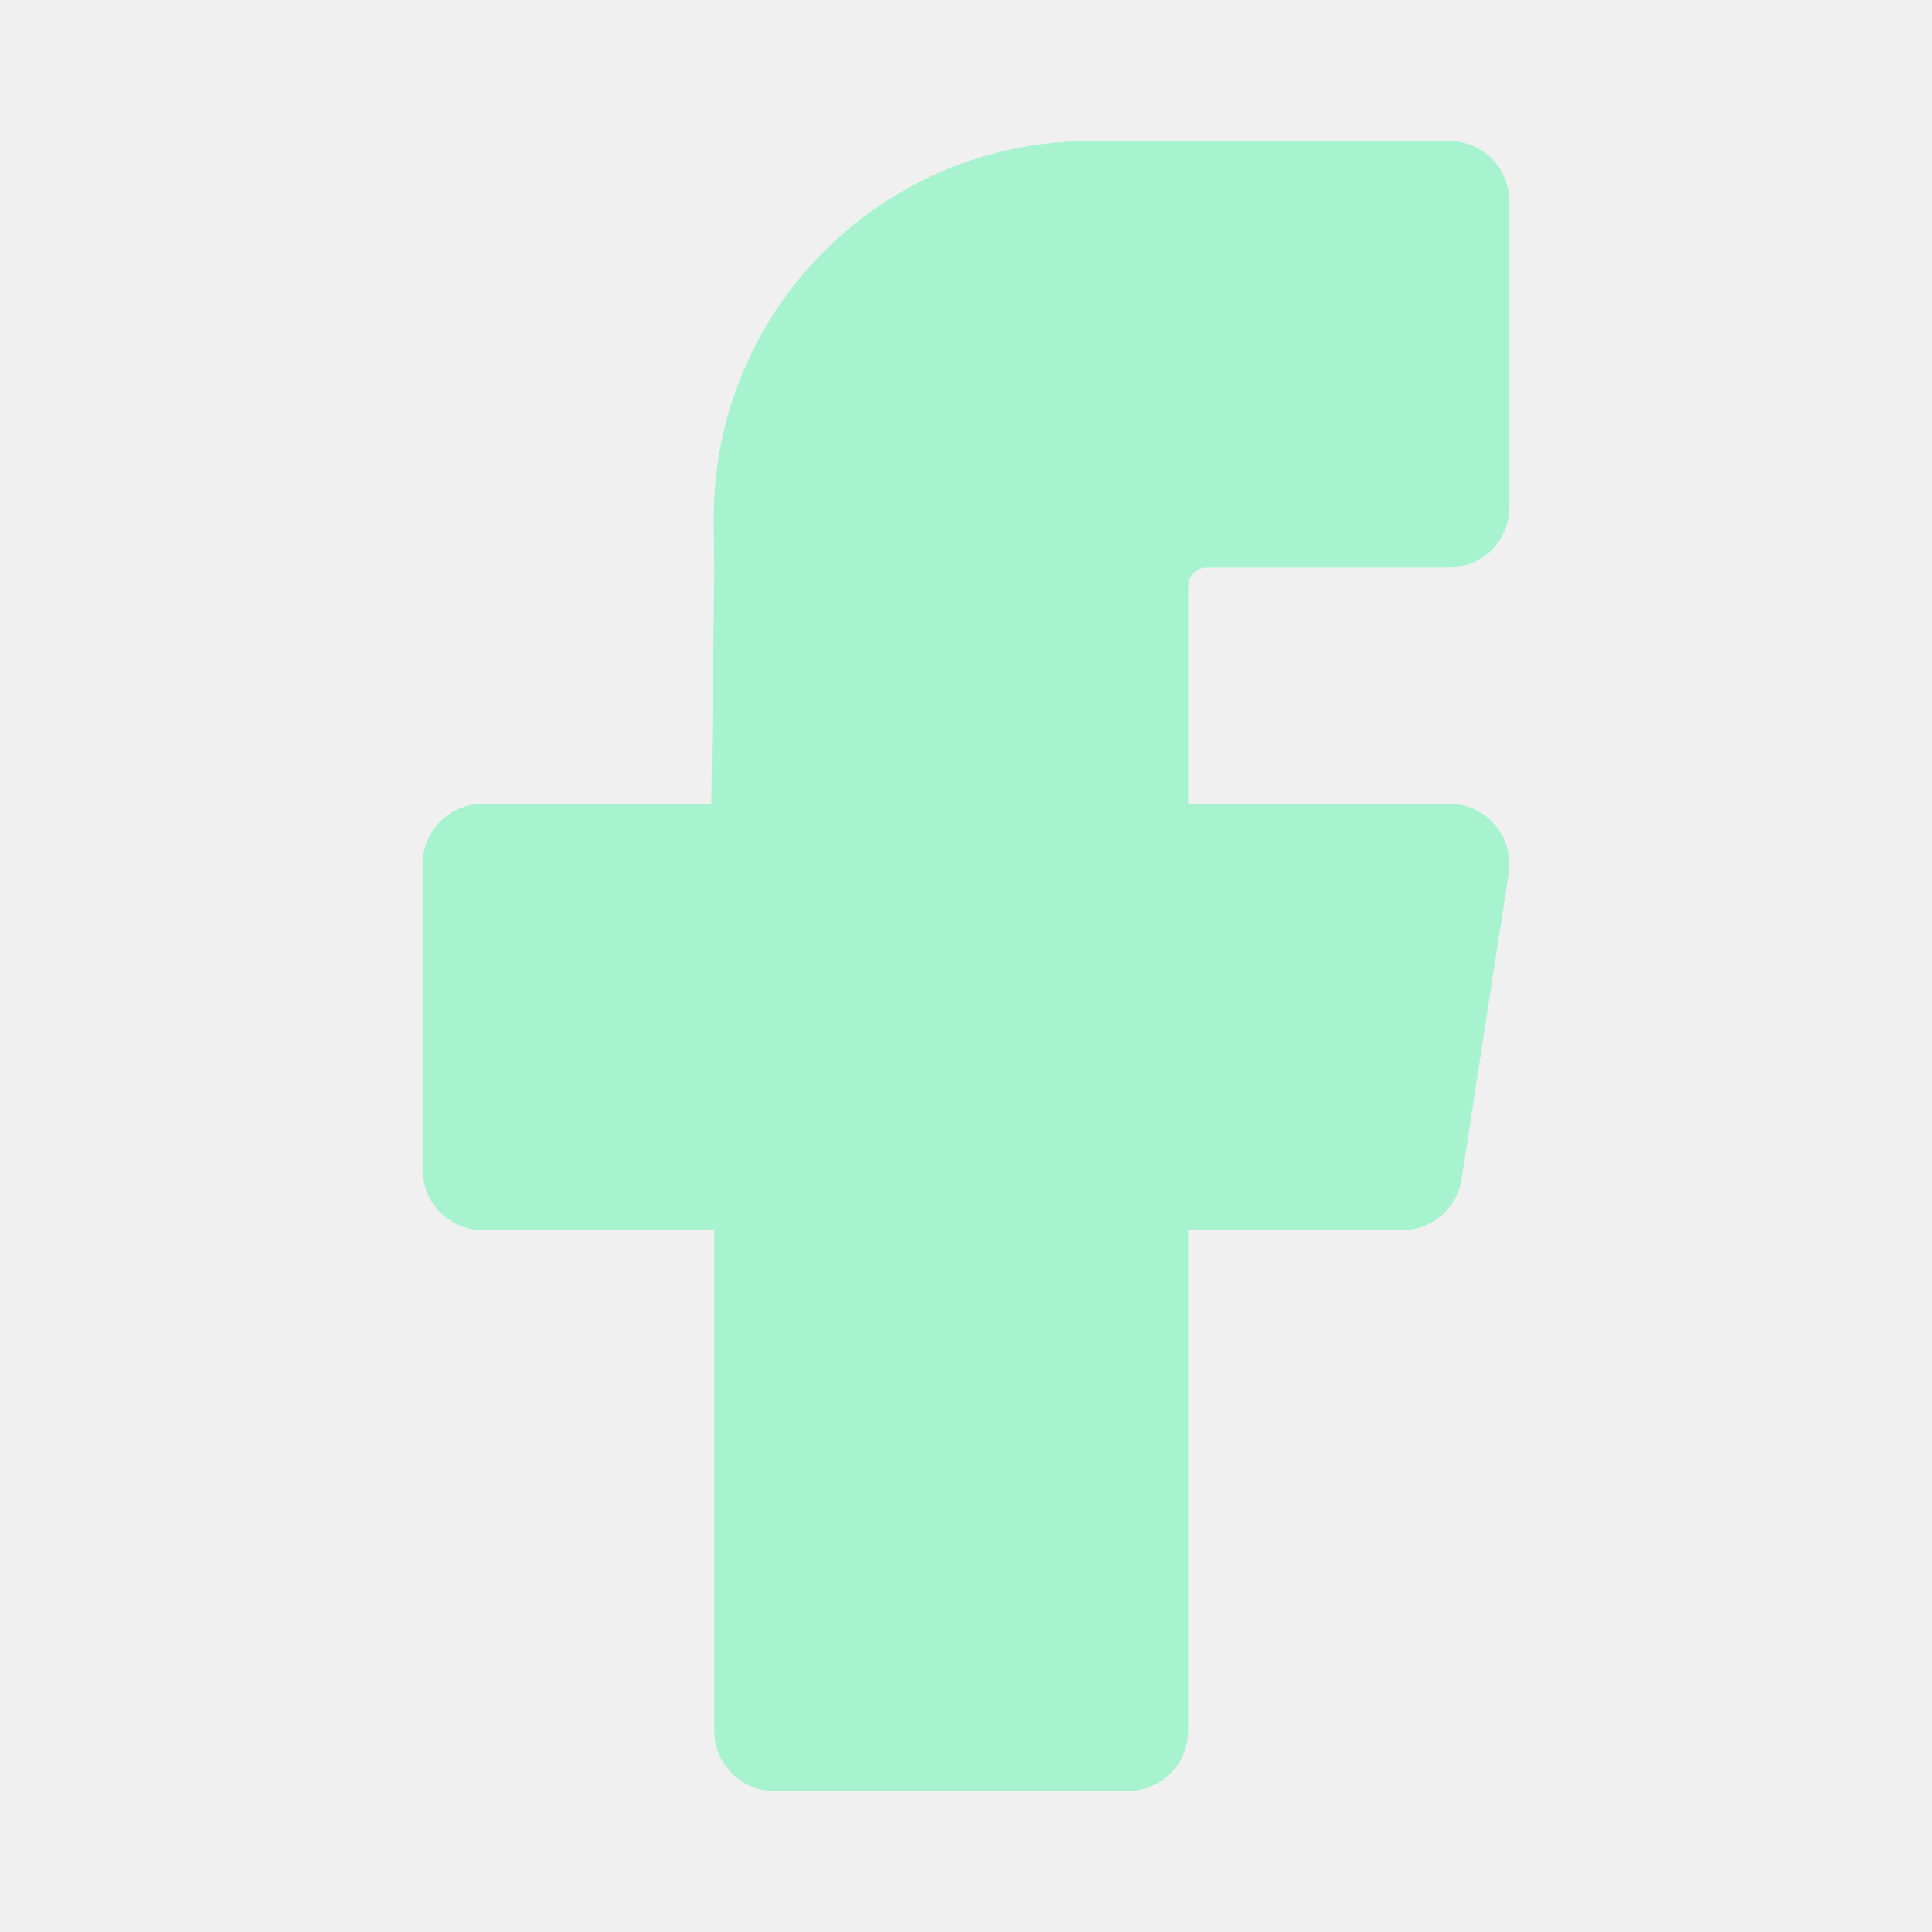
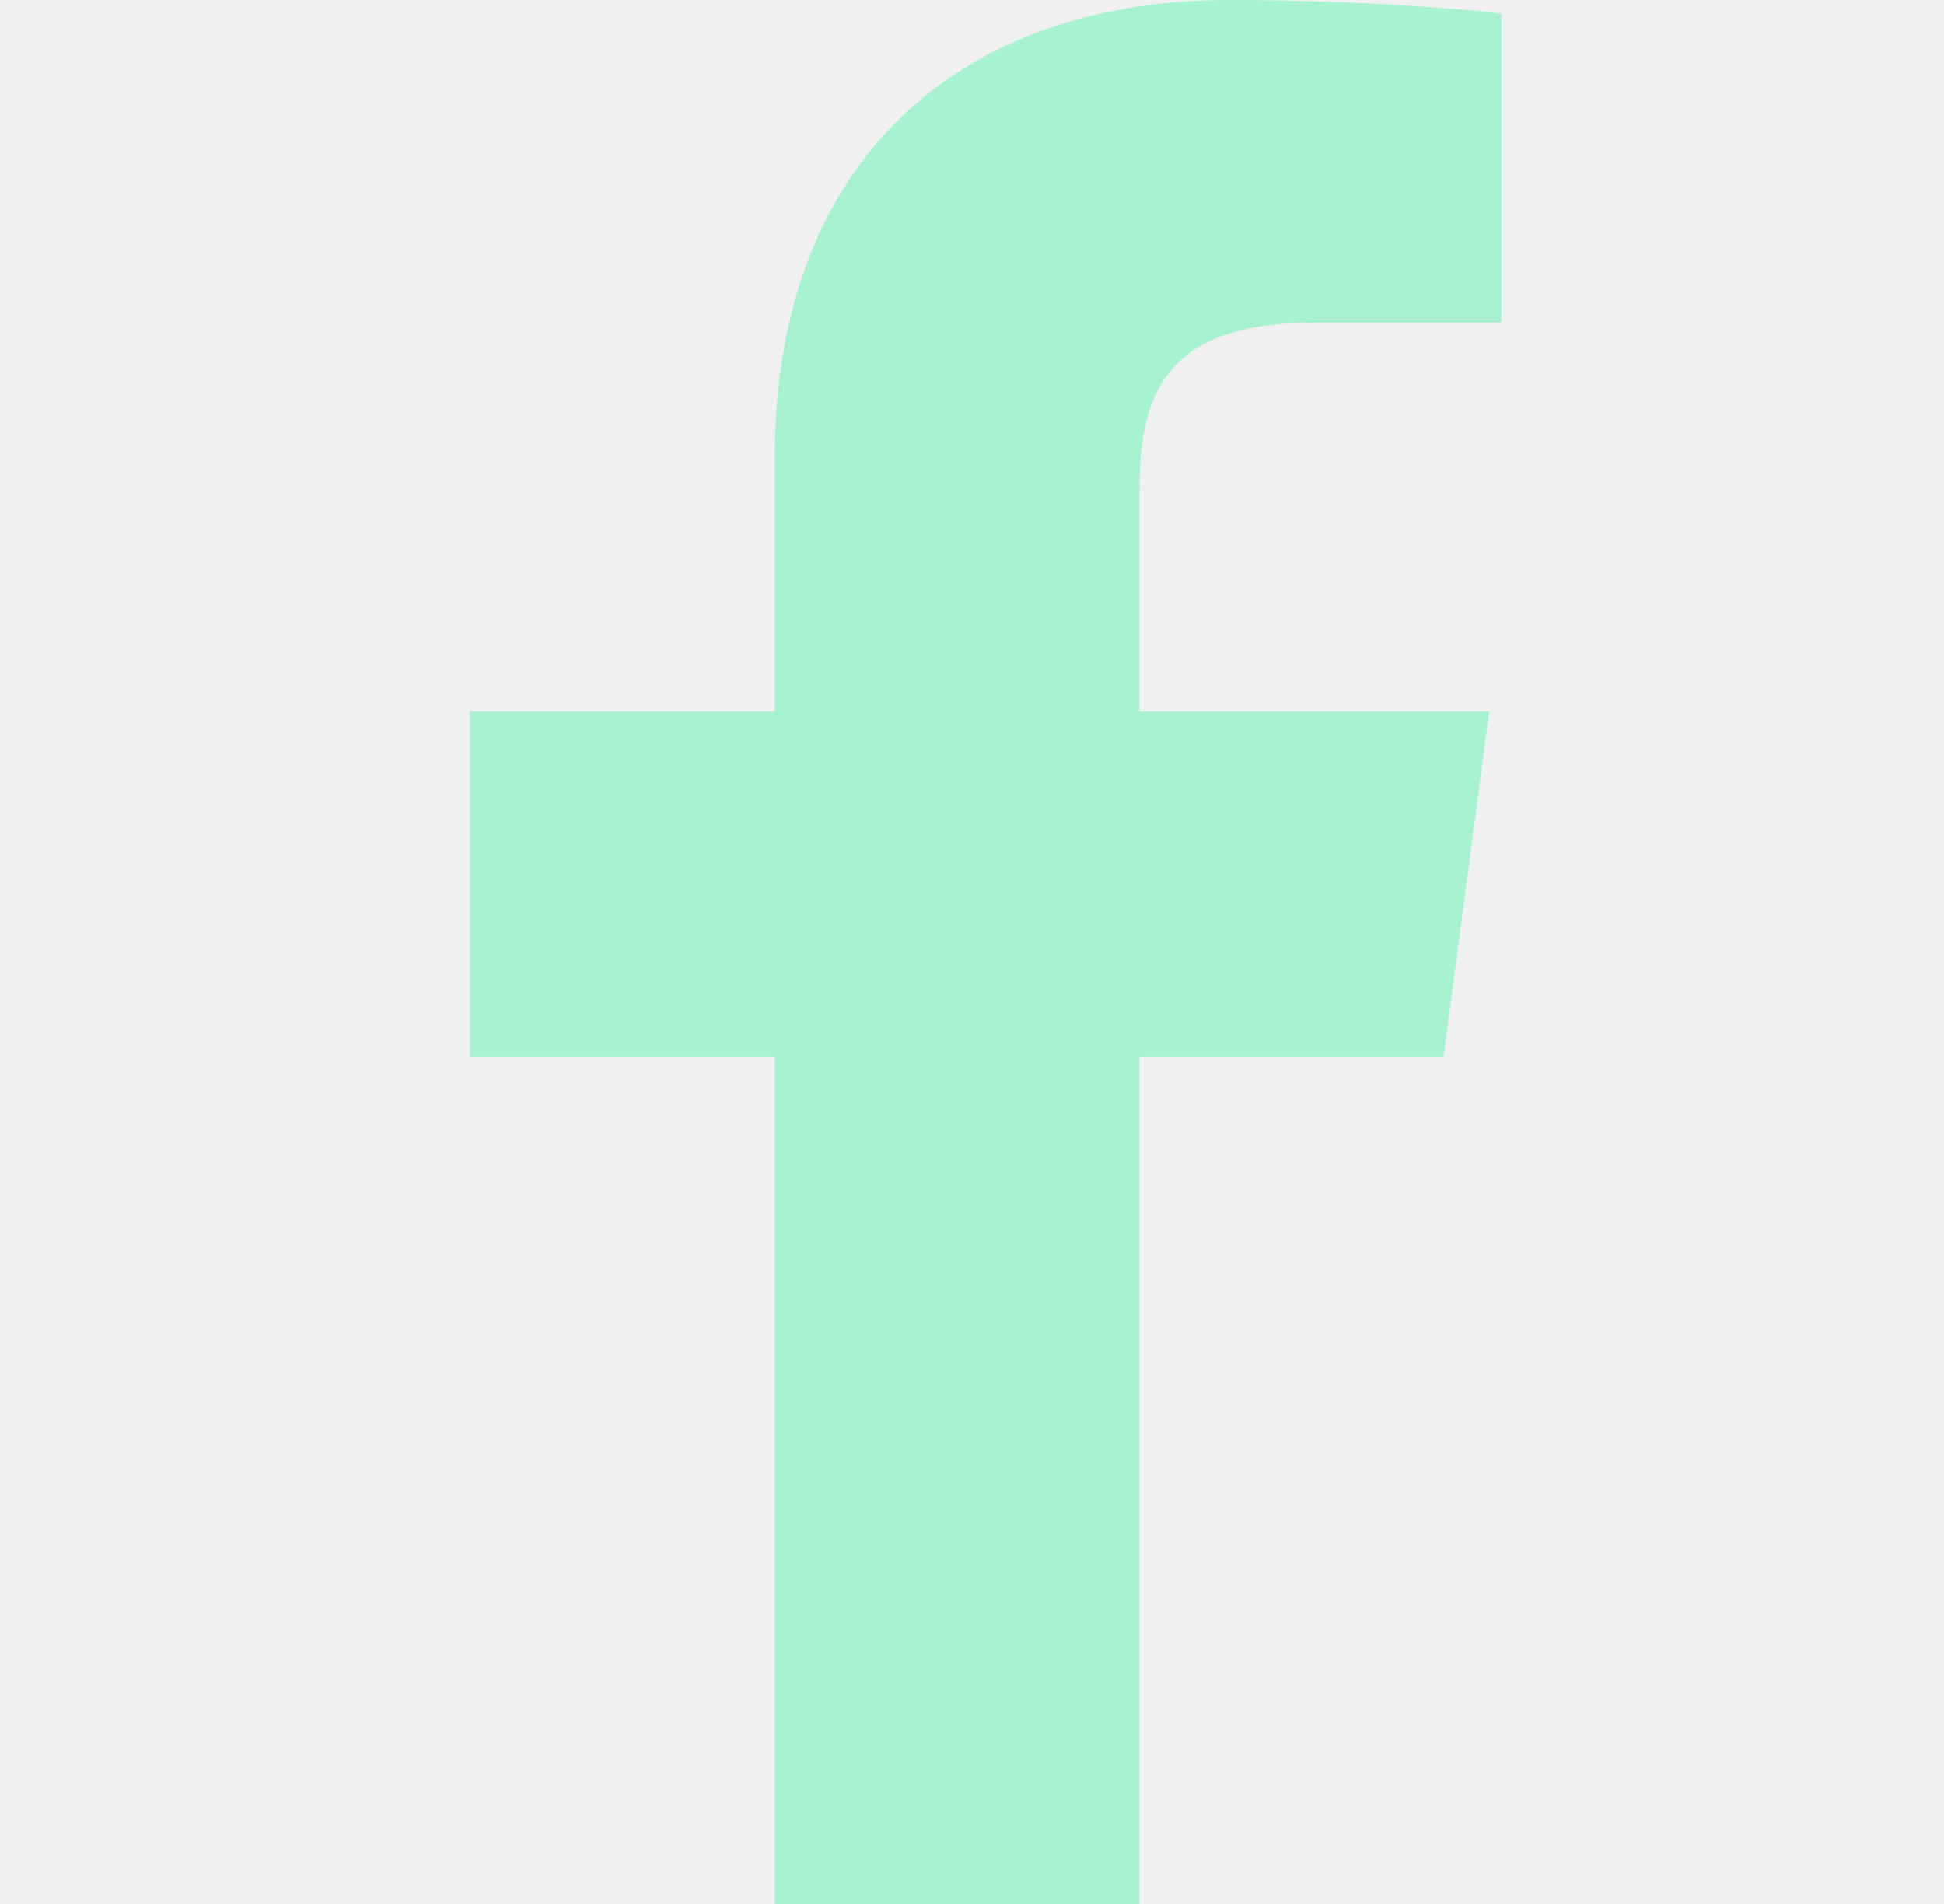
- <svg xmlns="http://www.w3.org/2000/svg" width="16" height="16" viewBox="0 0 16 16" fill="none">
-   <path d="M12 4.2H10.416H9.996C9.634 4.2 9.34 4.493 9.34 4.855V7.156H12L11.61 9.688H9.34V14.333H6.415V9.688H4V7.156H6.384L6.415 4.752L6.411 4.316C6.396 2.867 7.558 1.681 9.006 1.667C9.015 1.667 9.024 1.667 9.033 1.667H12V4.2Z" fill="#A7F3D0" stroke="#A7F3D0" stroke-linejoin="round" />
+ <svg xmlns="http://www.w3.org/2000/svg" width="49" height="48" viewBox="0 0 49 48" fill="none">
+   <g clip-path="url(#clip0_347_12031)">
+     <path d="M30.979 0C24.184 0 19.531 4.058 19.531 11.513V17.938H11.844V26.652H19.531V49H28.719V26.652H36.385L37.536 17.938H28.719V12.374C28.719 9.852 29.436 8.133 33.132 8.133H37.844V0.343C37.029 0.237 34.234 0 30.979 0Z" fill="#A7F3D0" />
+   </g>
+   <defs>
+     <clipPath id="clip0_347_12031">
+       <rect width="48" height="48" fill="white" transform="translate(0.84375)" />
+     </clipPath>
+   </defs>
</svg>
